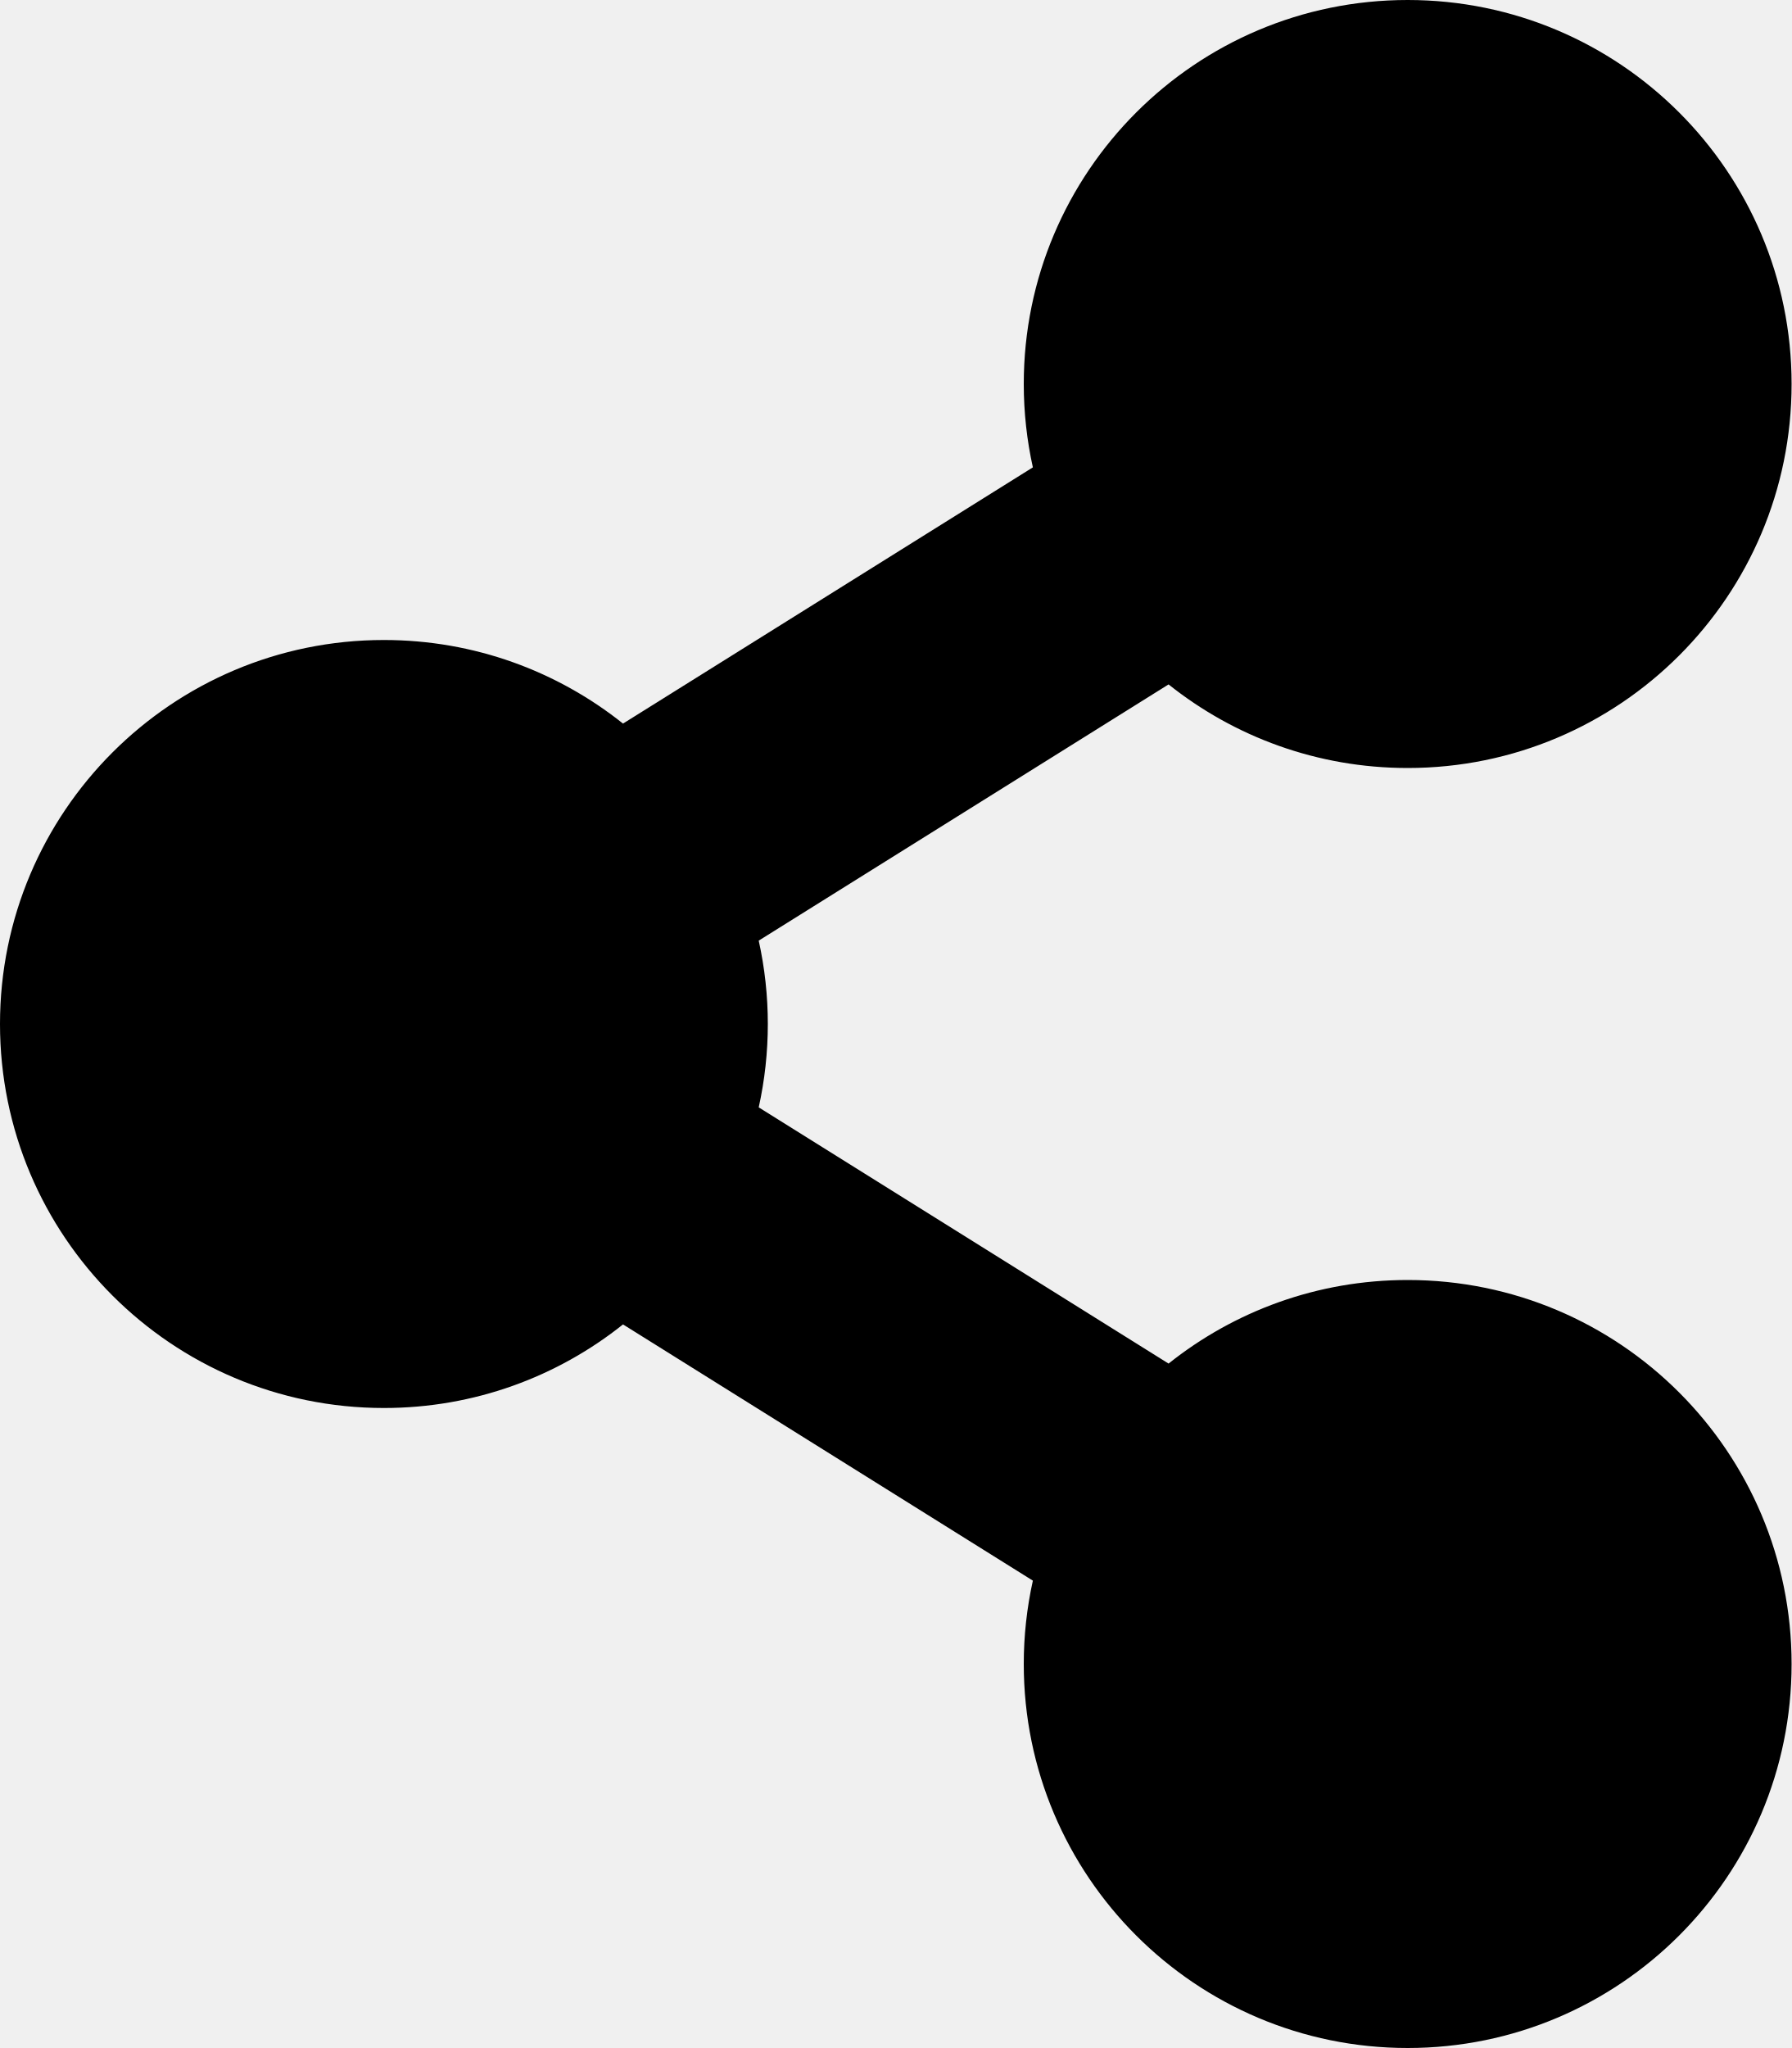
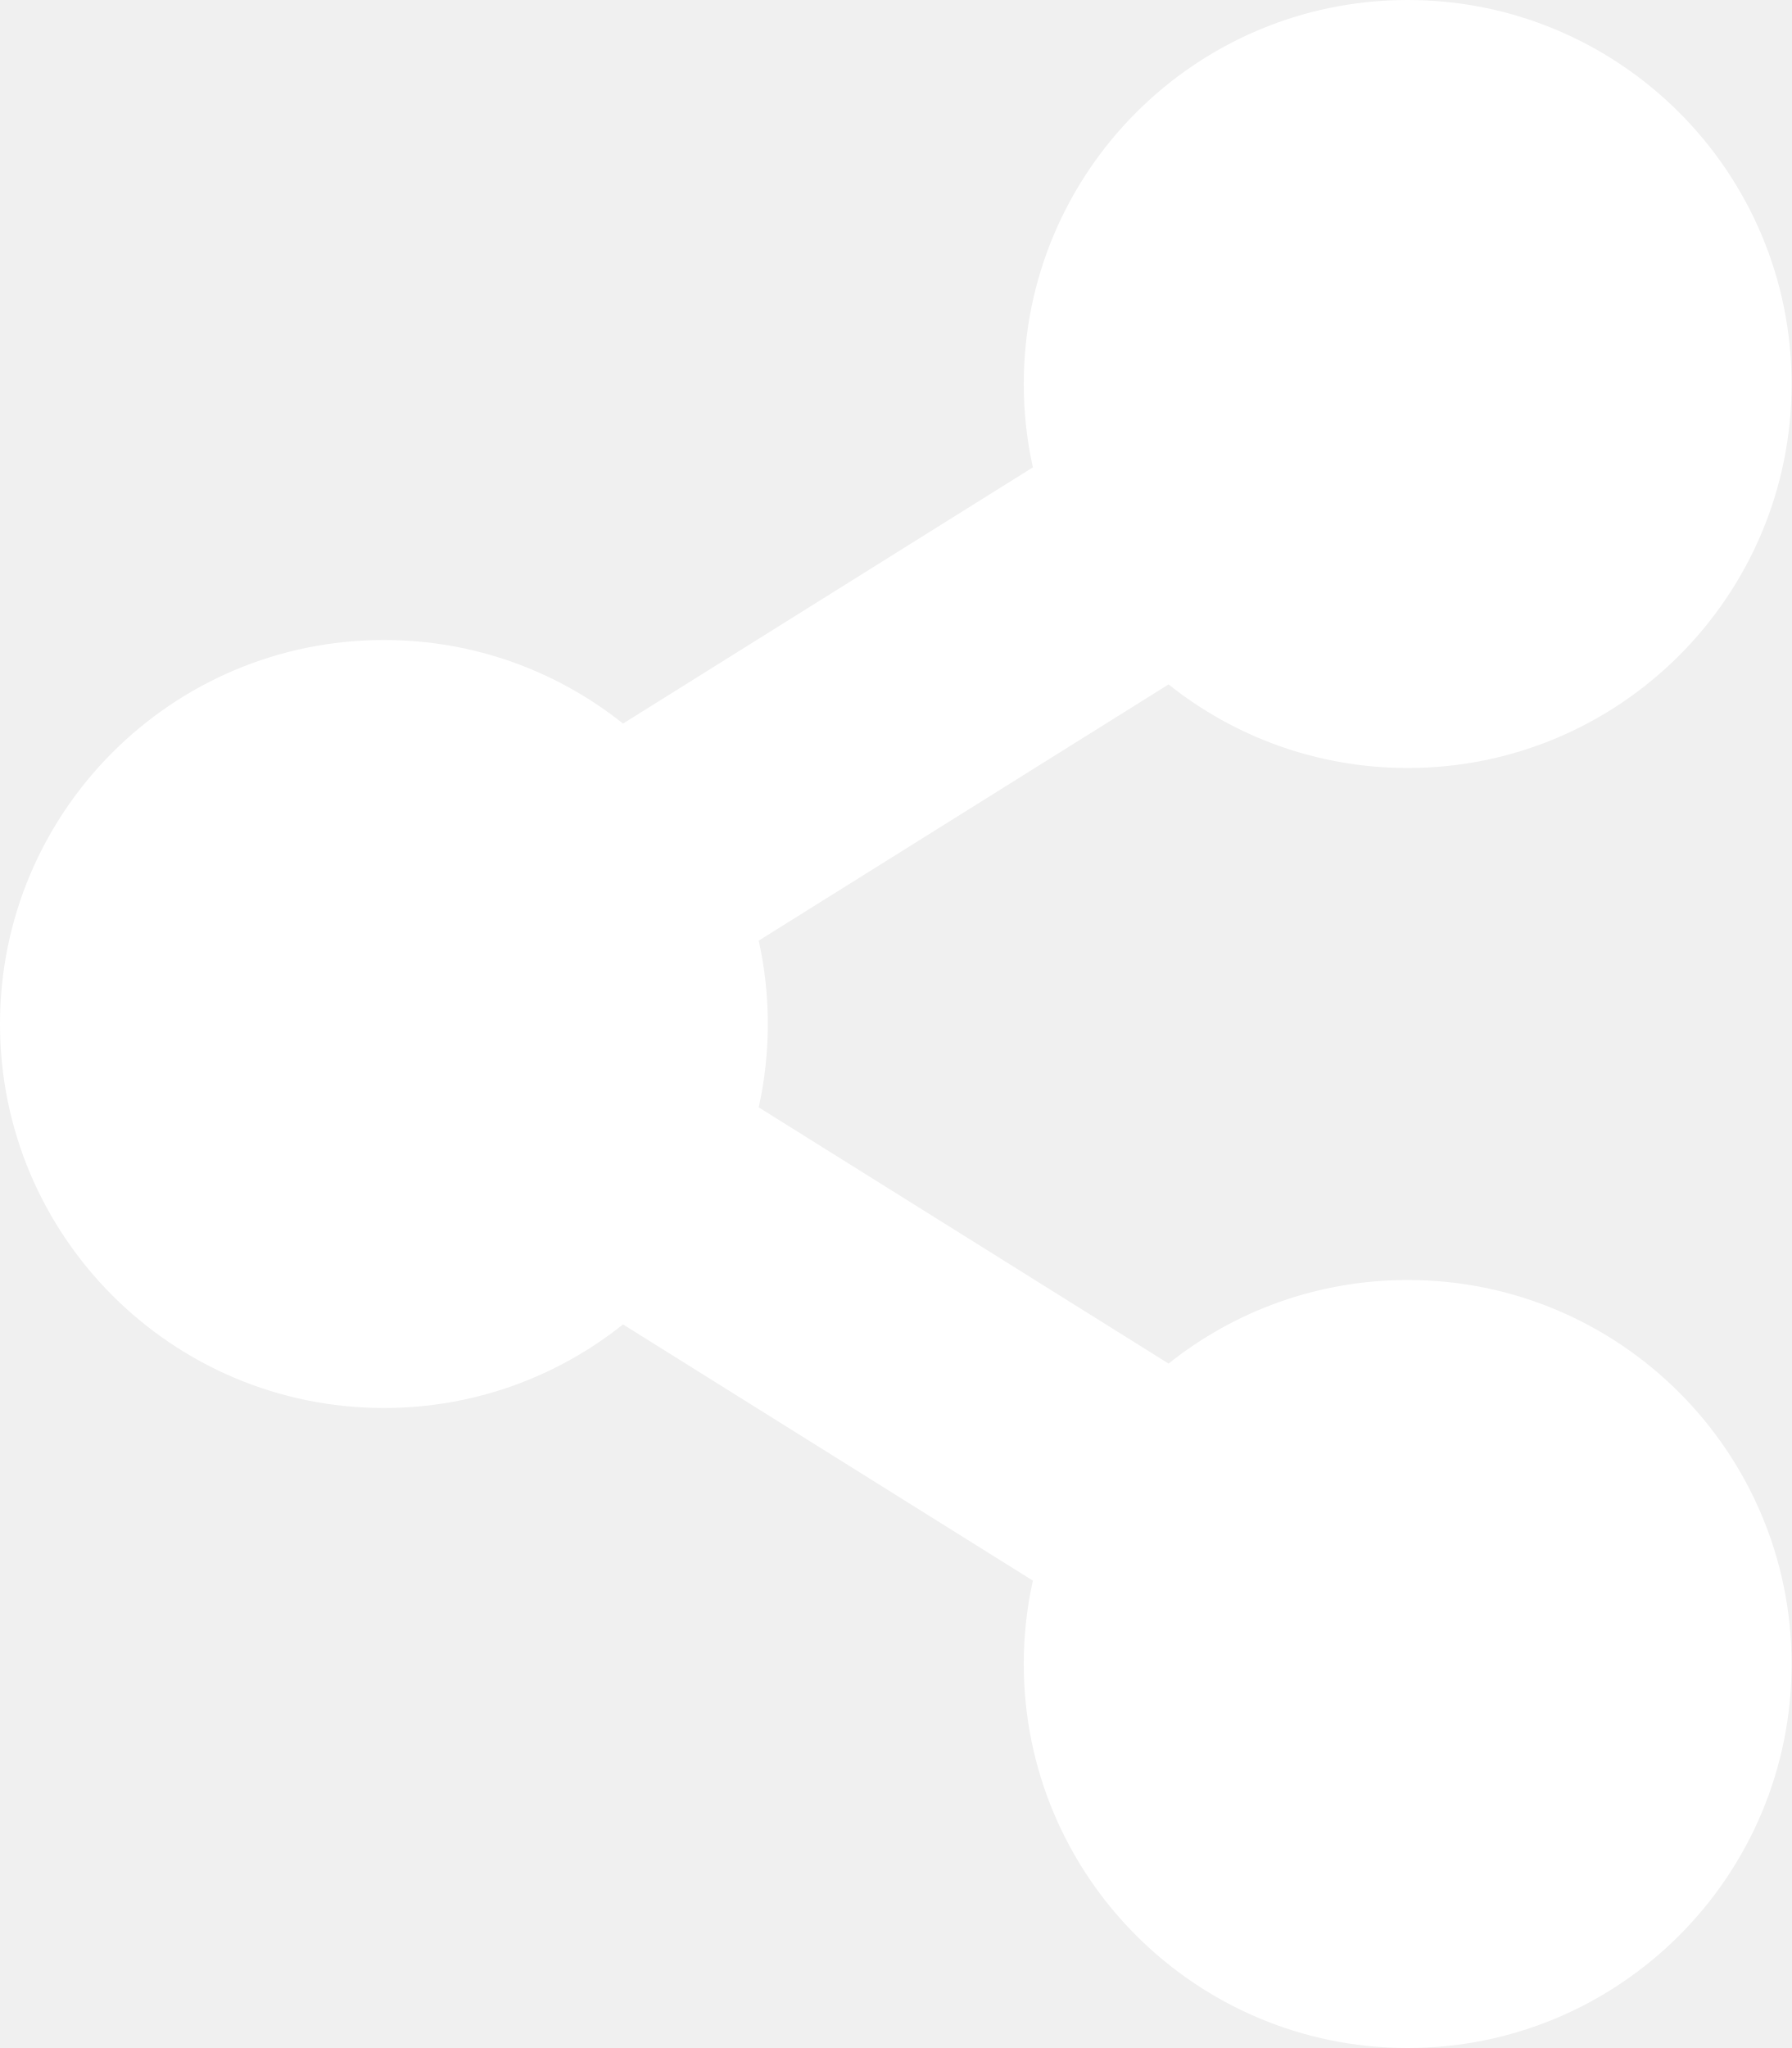
<svg xmlns="http://www.w3.org/2000/svg" aria-hidden="true" focusable="false" data-prefix="fas" data-icon="share-alt" class="svg-inline--fa fa-share-alt fa-w-14" role="img" viewBox="0 0 448 512">
-   <path fill="currentColor" d="M352 320c-22.608 0-43.387 7.819-59.79 20.895l-102.486-64.054a96.551 96.551 0 0 0 0-41.683l102.486-64.054C308.613 184.181 329.392 192 352 192c53.019 0 96-42.981 96-96S405.019 0 352 0s-96 42.981-96 96c0 7.158.79 14.13 2.276 20.841L155.79 180.895C139.387 167.819 118.608 160 96 160c-53.019 0-96 42.981-96 96s42.981 96 96 96c22.608 0 43.387-7.819 59.79-20.895l102.486 64.054A96.301 96.301 0 0 0 256 416c0 53.019 42.981 96 96 96s96-42.981 96-96-42.981-96-96-96z" />
+   <path fill="#fff" d="M352 320c-22.608 0-43.387 7.819-59.79 20.895l-102.486-64.054a96.551 96.551 0 0 0 0-41.683l102.486-64.054C308.613 184.181 329.392 192 352 192c53.019 0 96-42.981 96-96S405.019 0 352 0s-96 42.981-96 96c0 7.158.79 14.13 2.276 20.841L155.79 180.895C139.387 167.819 118.608 160 96 160c-53.019 0-96 42.981-96 96s42.981 96 96 96c22.608 0 43.387-7.819 59.79-20.895l102.486 64.054A96.301 96.301 0 0 0 256 416c0 53.019 42.981 96 96 96s96-42.981 96-96-42.981-96-96-96z" />
</svg>
